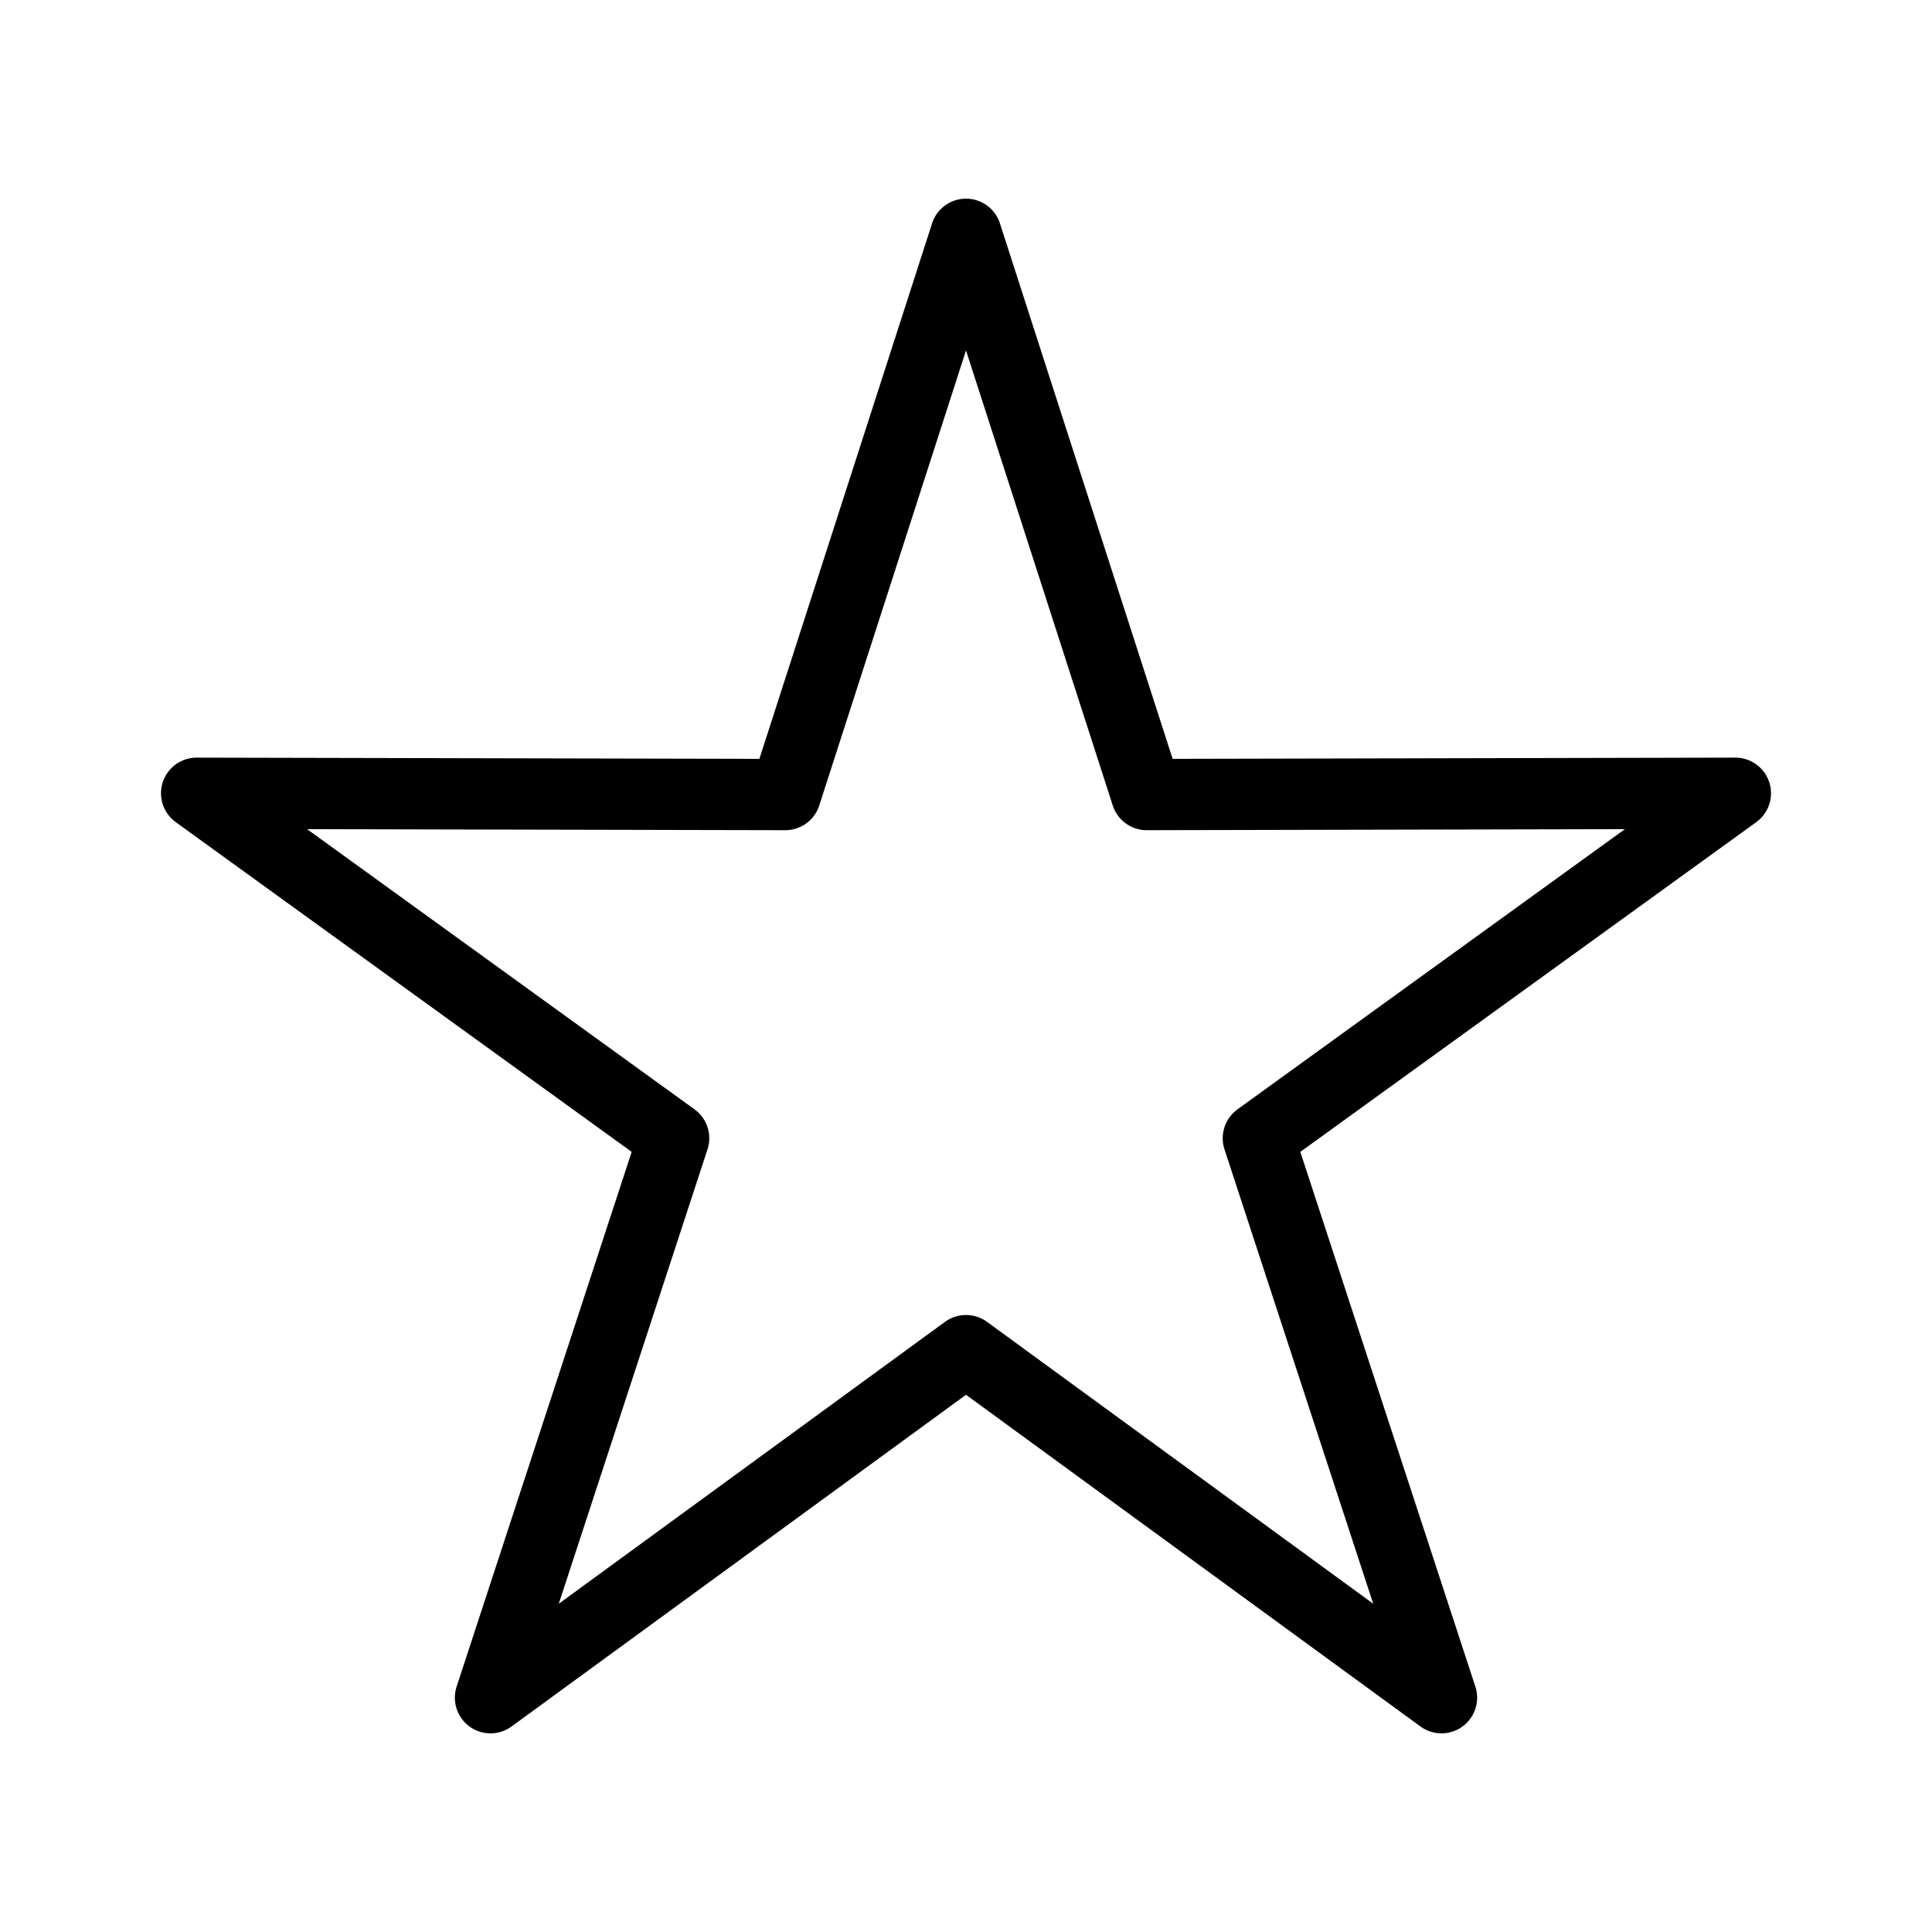
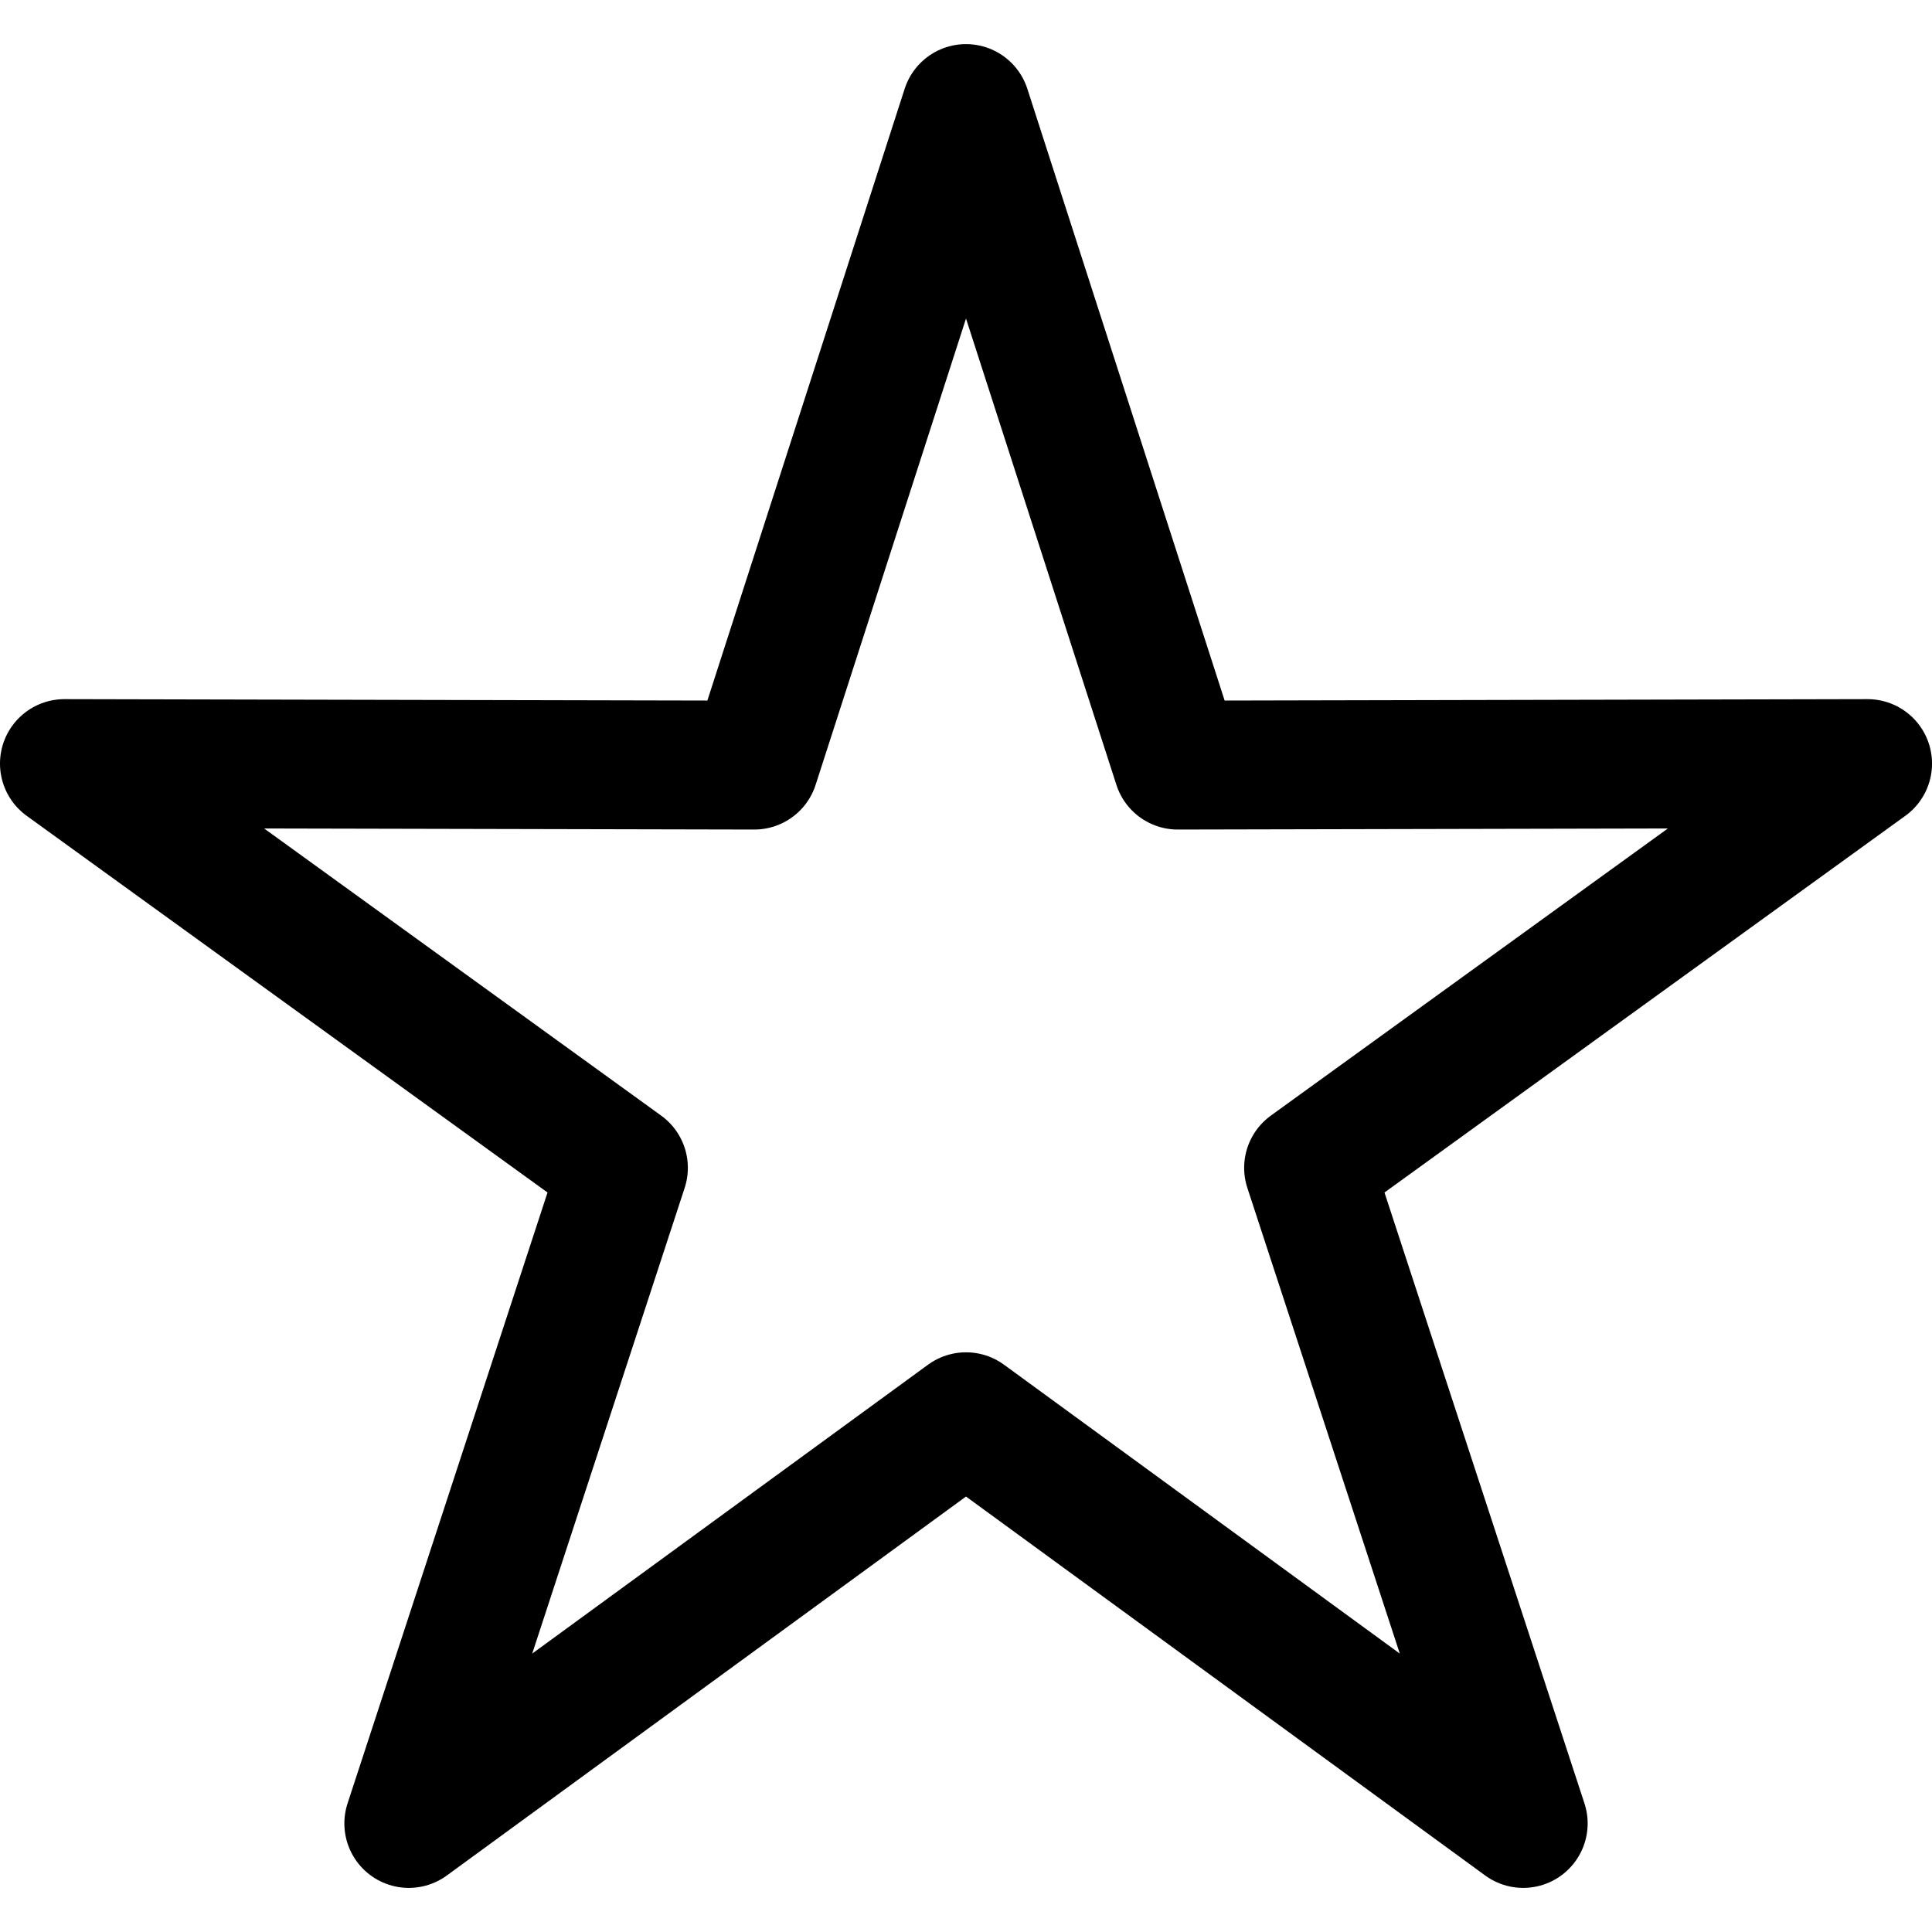
<svg xmlns="http://www.w3.org/2000/svg" version="1.1" id="svg1" width="24" height="24" viewBox="0 0 24 24" xml:space="preserve">
  <defs id="defs1" />
  <g id="g1" transform="matrix(0.1347571,0,0,0.1347571,-1.919991,-2.668417)">
-     <path id="path1" style="fill:none;stroke:#000000;stroke-width:6.572;stroke-linecap:round;stroke-linejoin:round" d="M 103.297,41.4 119.953,93.046 174.219,92.928 130.247,124.728 147.129,176.302 103.297,144.309 59.464,176.302 76.346,124.728 32.375,92.928 86.641,93.046 Z" />
+     <path id="path1" style="fill:none;stroke:#000000;stroke-width:11.882;stroke-linecap:round;stroke-linejoin:round;stroke-dasharray:none" d="m 103.297,29.809 19.519,60.522 63.591,-0.139 -51.528,37.265 19.783,60.436 -51.364,-37.49 -51.365,37.49 19.783,-60.436 -51.528,-37.265 63.591,0.139 z" />
  </g>
</svg>
